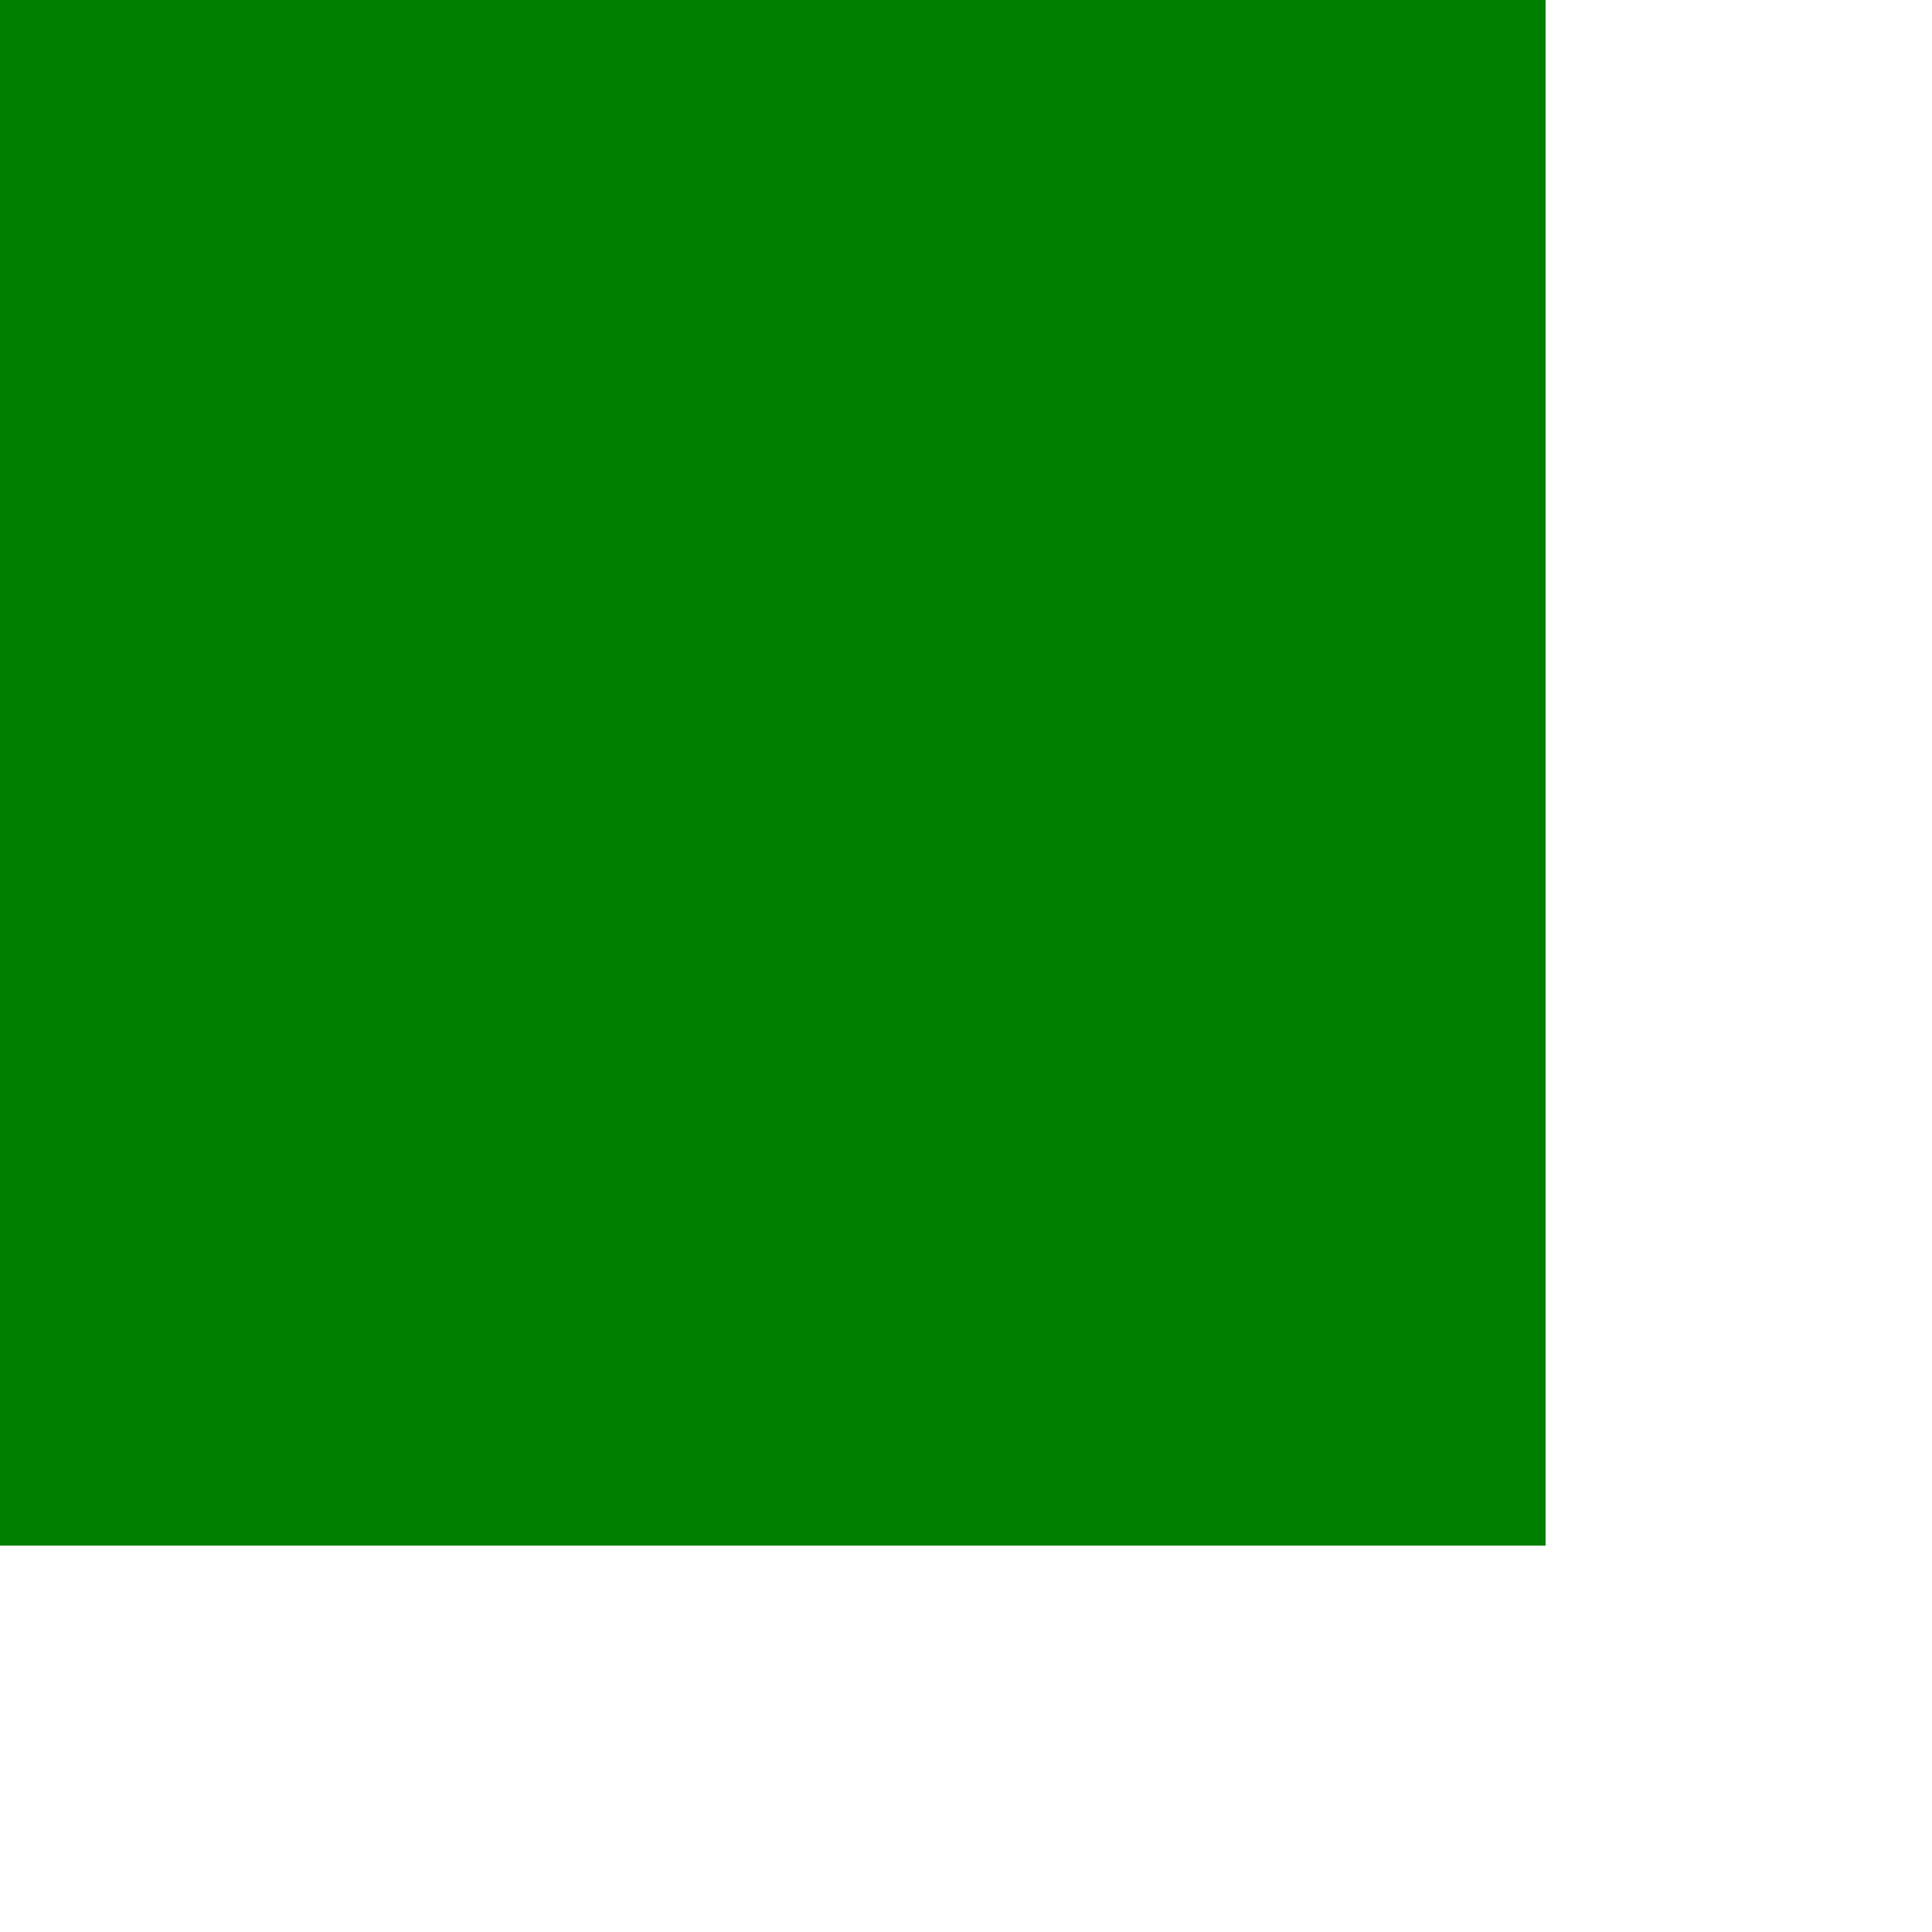
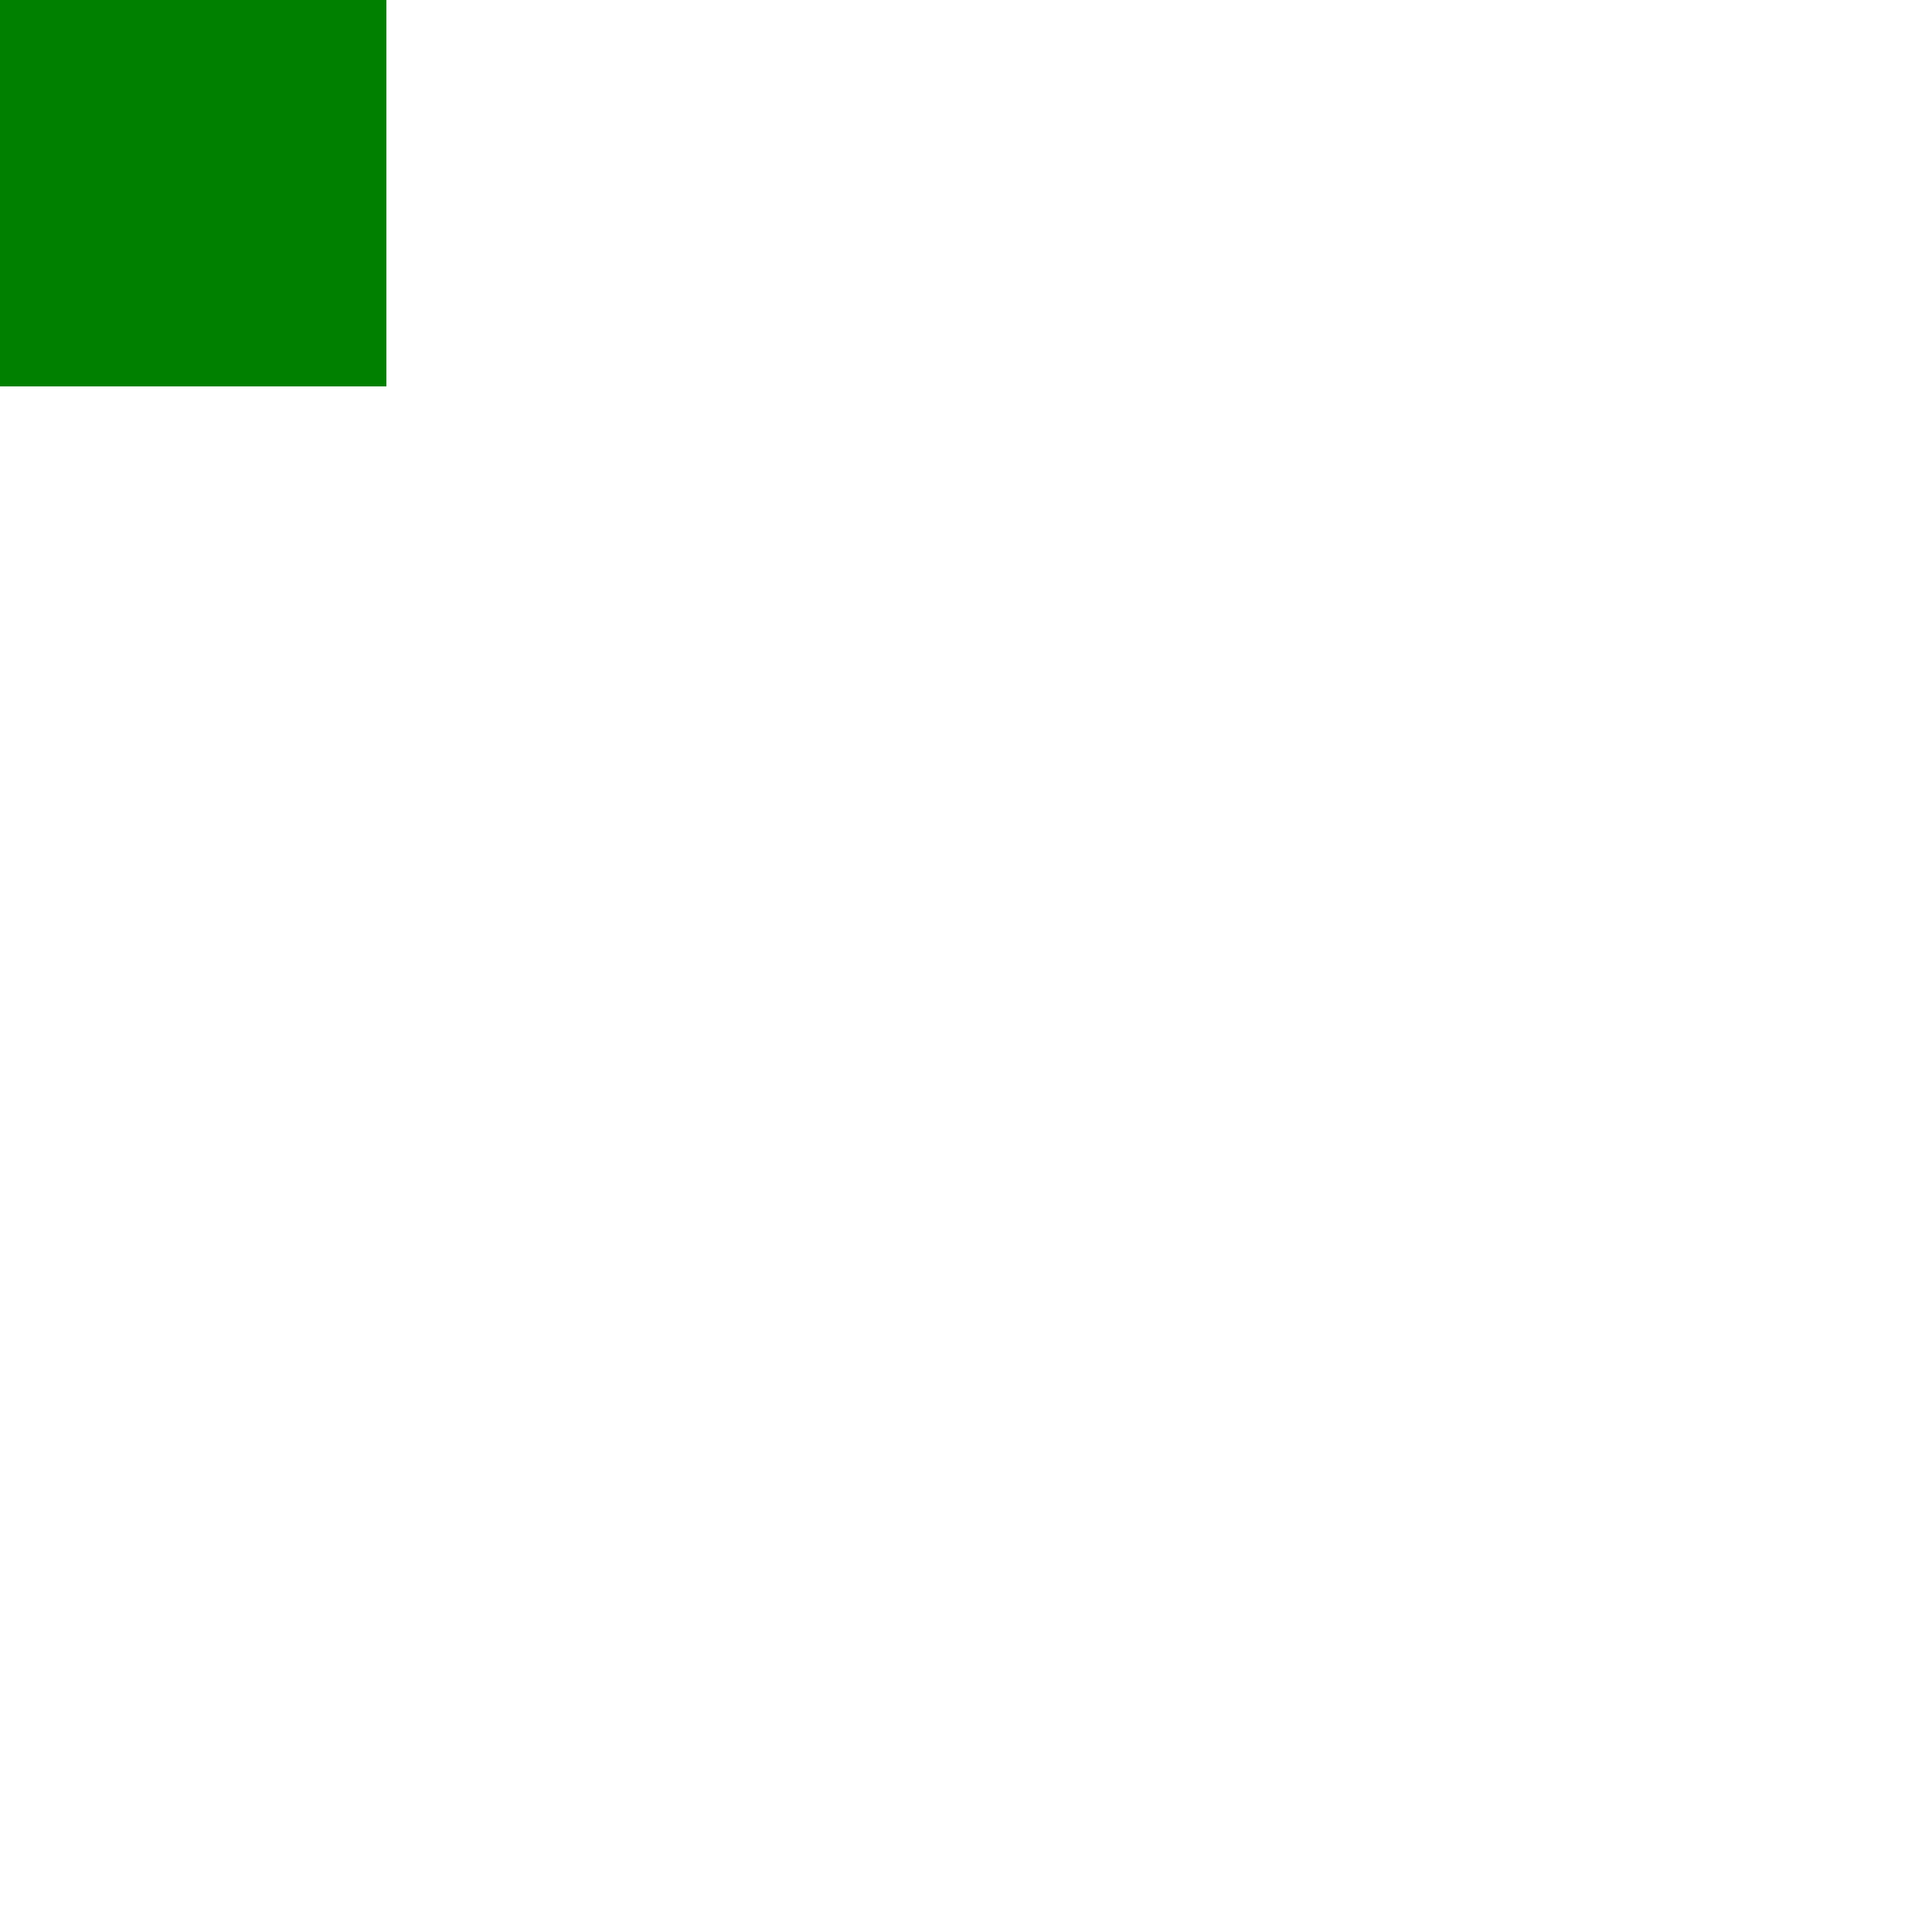
<svg xmlns="http://www.w3.org/2000/svg" width="500" height="500">
  <defs>
    <svg id="svg" width="200" height="200">
      <rect width="400" height="400" fill="green" />
    </svg>
  </defs>
-   <use href="#svg" style="width:100px; height:100px" />
+   <use href="#svg" width="100" height="100" style="width:200px; height:200px" />
</svg>
